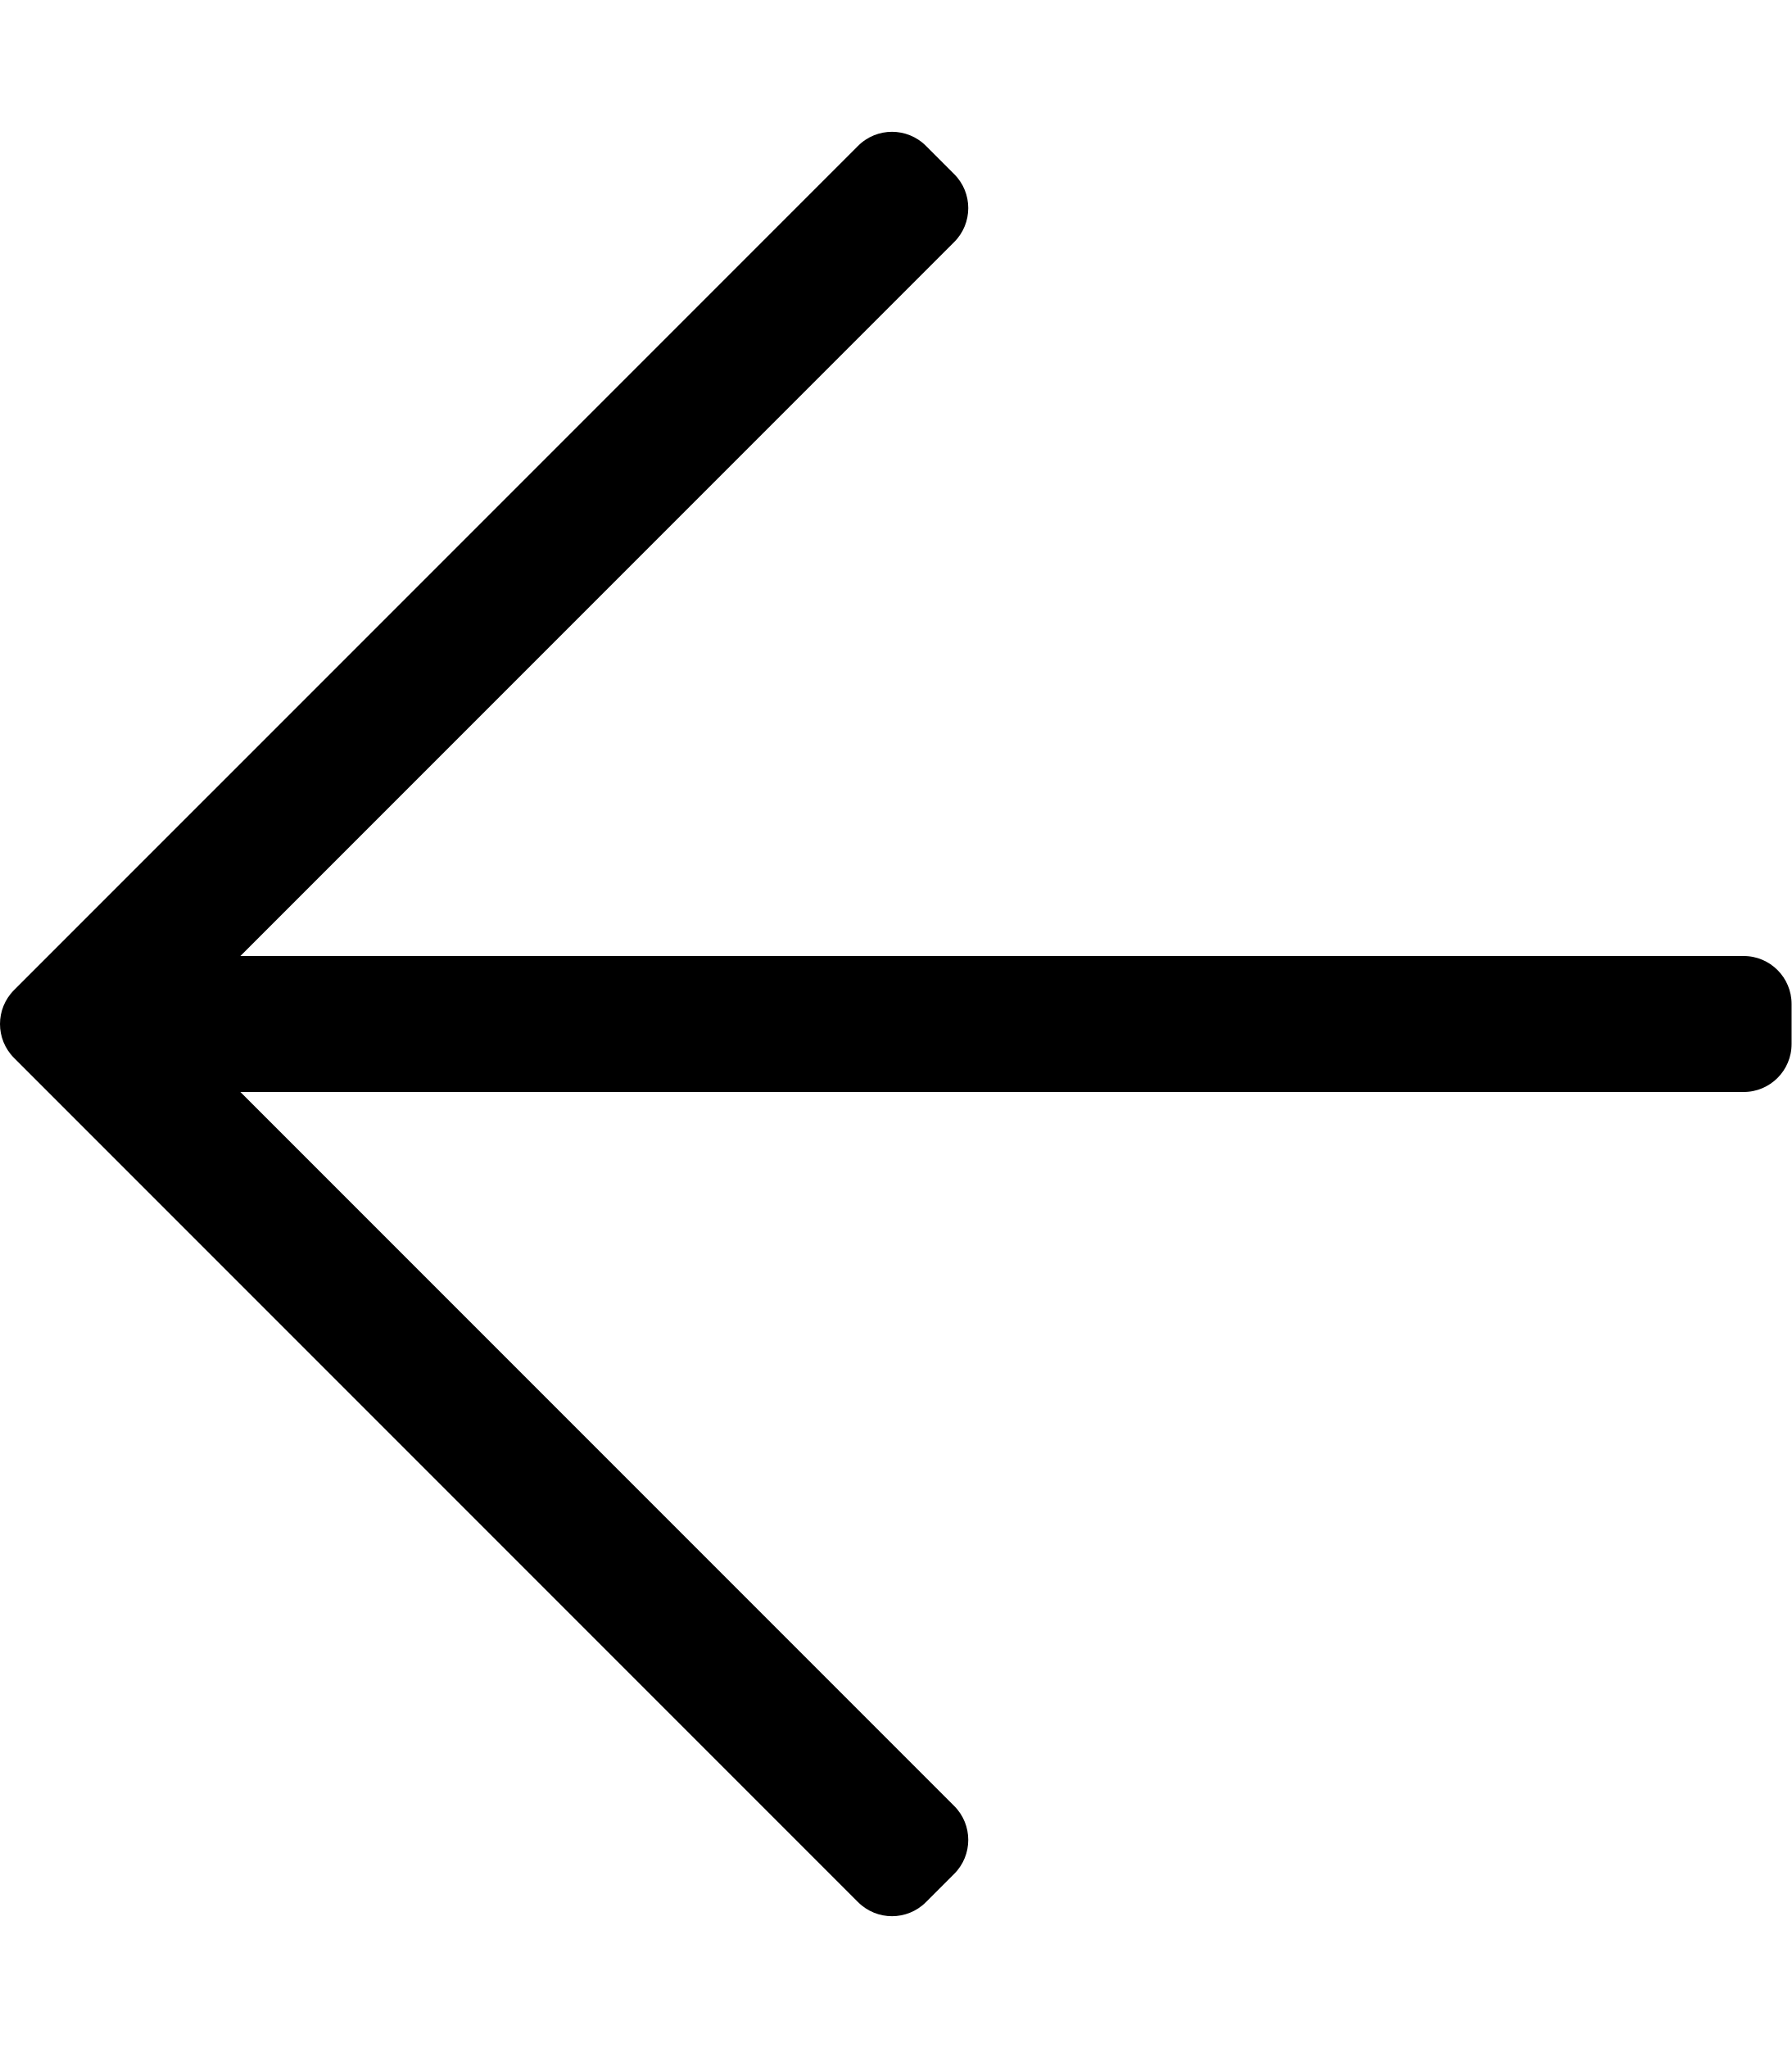
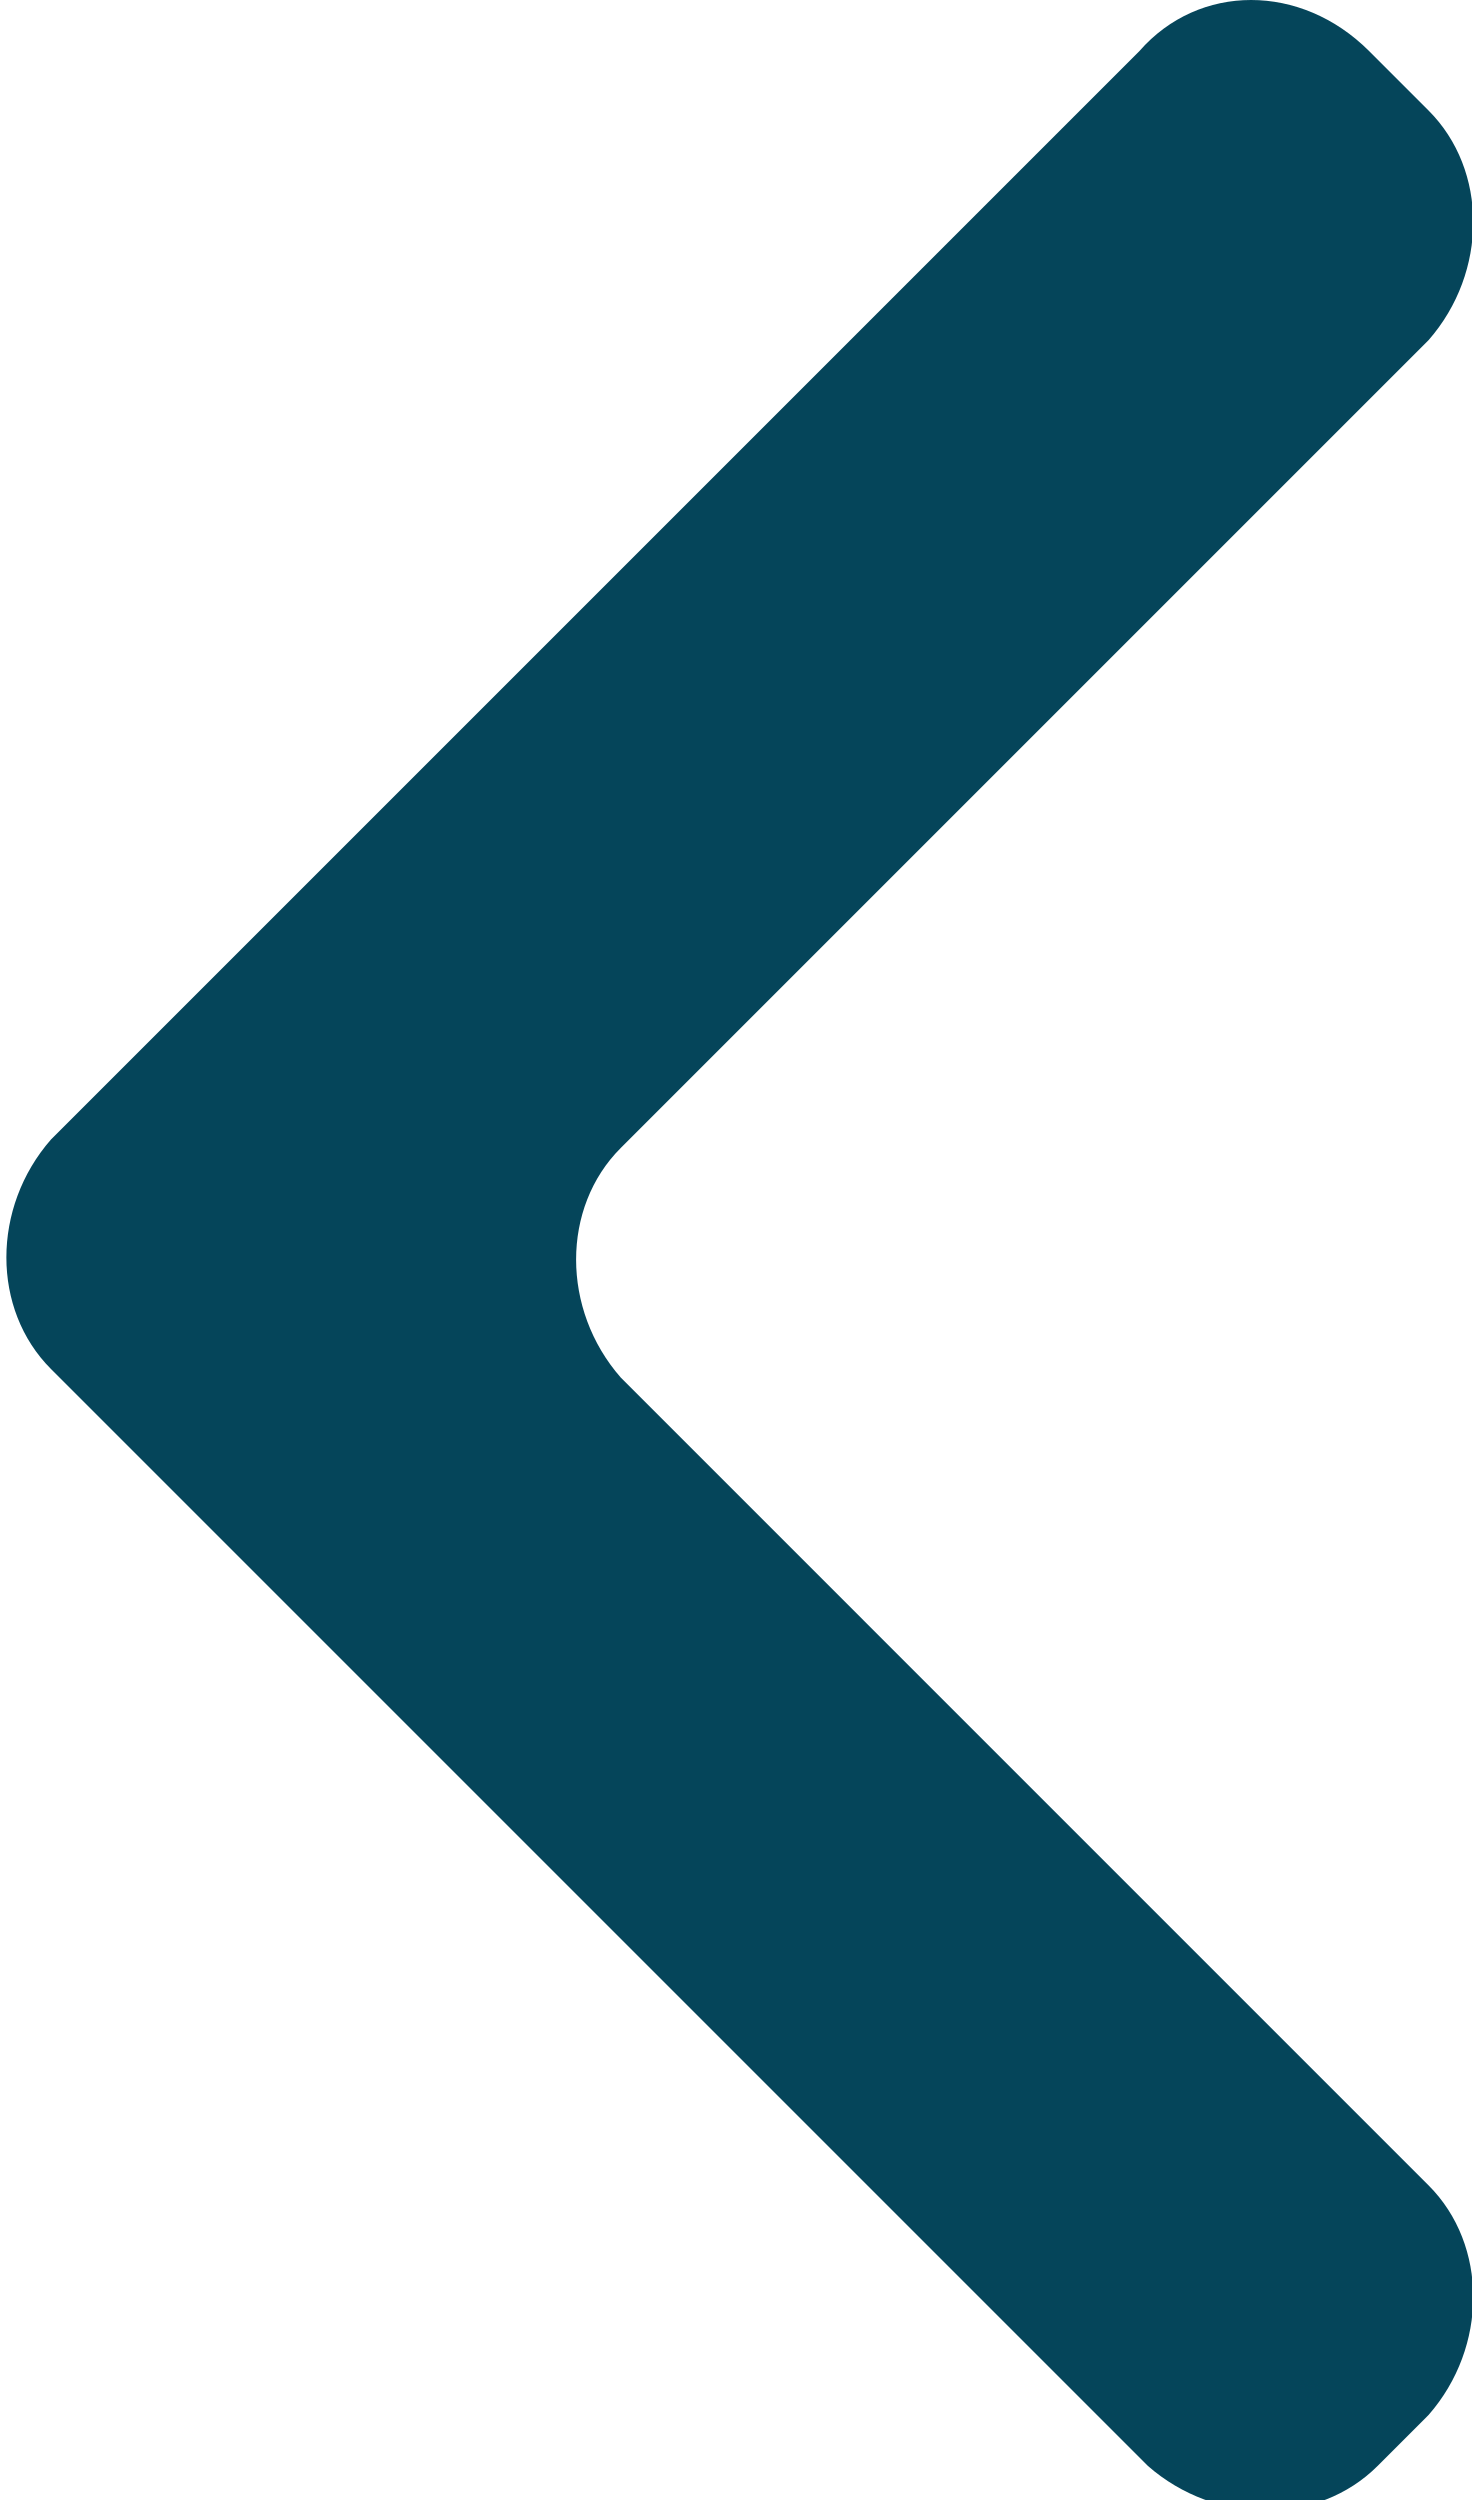
- <svg xmlns="http://www.w3.org/2000/svg" viewBox="0 0 448 512">
-   <path d="M231.536 475.535l7.071-7.07c4.686-4.686 4.686-12.284 0-16.971L60.113 273H436c6.627 0 12-5.373 12-12v-10c0-6.627-5.373-12-12-12H60.113L238.607 60.506c4.686-4.686 4.686-12.284 0-16.971l-7.071-7.07c-4.686-4.686-12.284-4.686-16.97 0L3.515 247.515c-4.686 4.686-4.686 12.284 0 16.971l211.051 211.05c4.686 4.686 12.284 4.686 16.97-.001z" />
+ <svg xmlns="http://www.w3.org/2000/svg" version="1.1" id="Layer_1" x="0px" y="0px" viewBox="0 0 17.3 29.4" style="enable-background:new 0 0 17.3 29.4;" xml:space="preserve">
+   <path style="fill:#05455A;" d="M16.1,0.6l0.7,0.7c0.7,0.7,0.7,1.9,0,2.7l-9.5,9.5c-0.7,0.7-0.7,1.9,0,2.7l9.5,9.5  c0.7,0.7,0.7,1.9,0,2.7l-0.6,0.6c-0.7,0.7-1.9,0.7-2.7,0L0.6,16.1c-0.7-0.7-0.7-1.9,0-2.7L13.4,0.6C14.1-0.2,15.3-0.2,16.1,0.6z" />
</svg>
